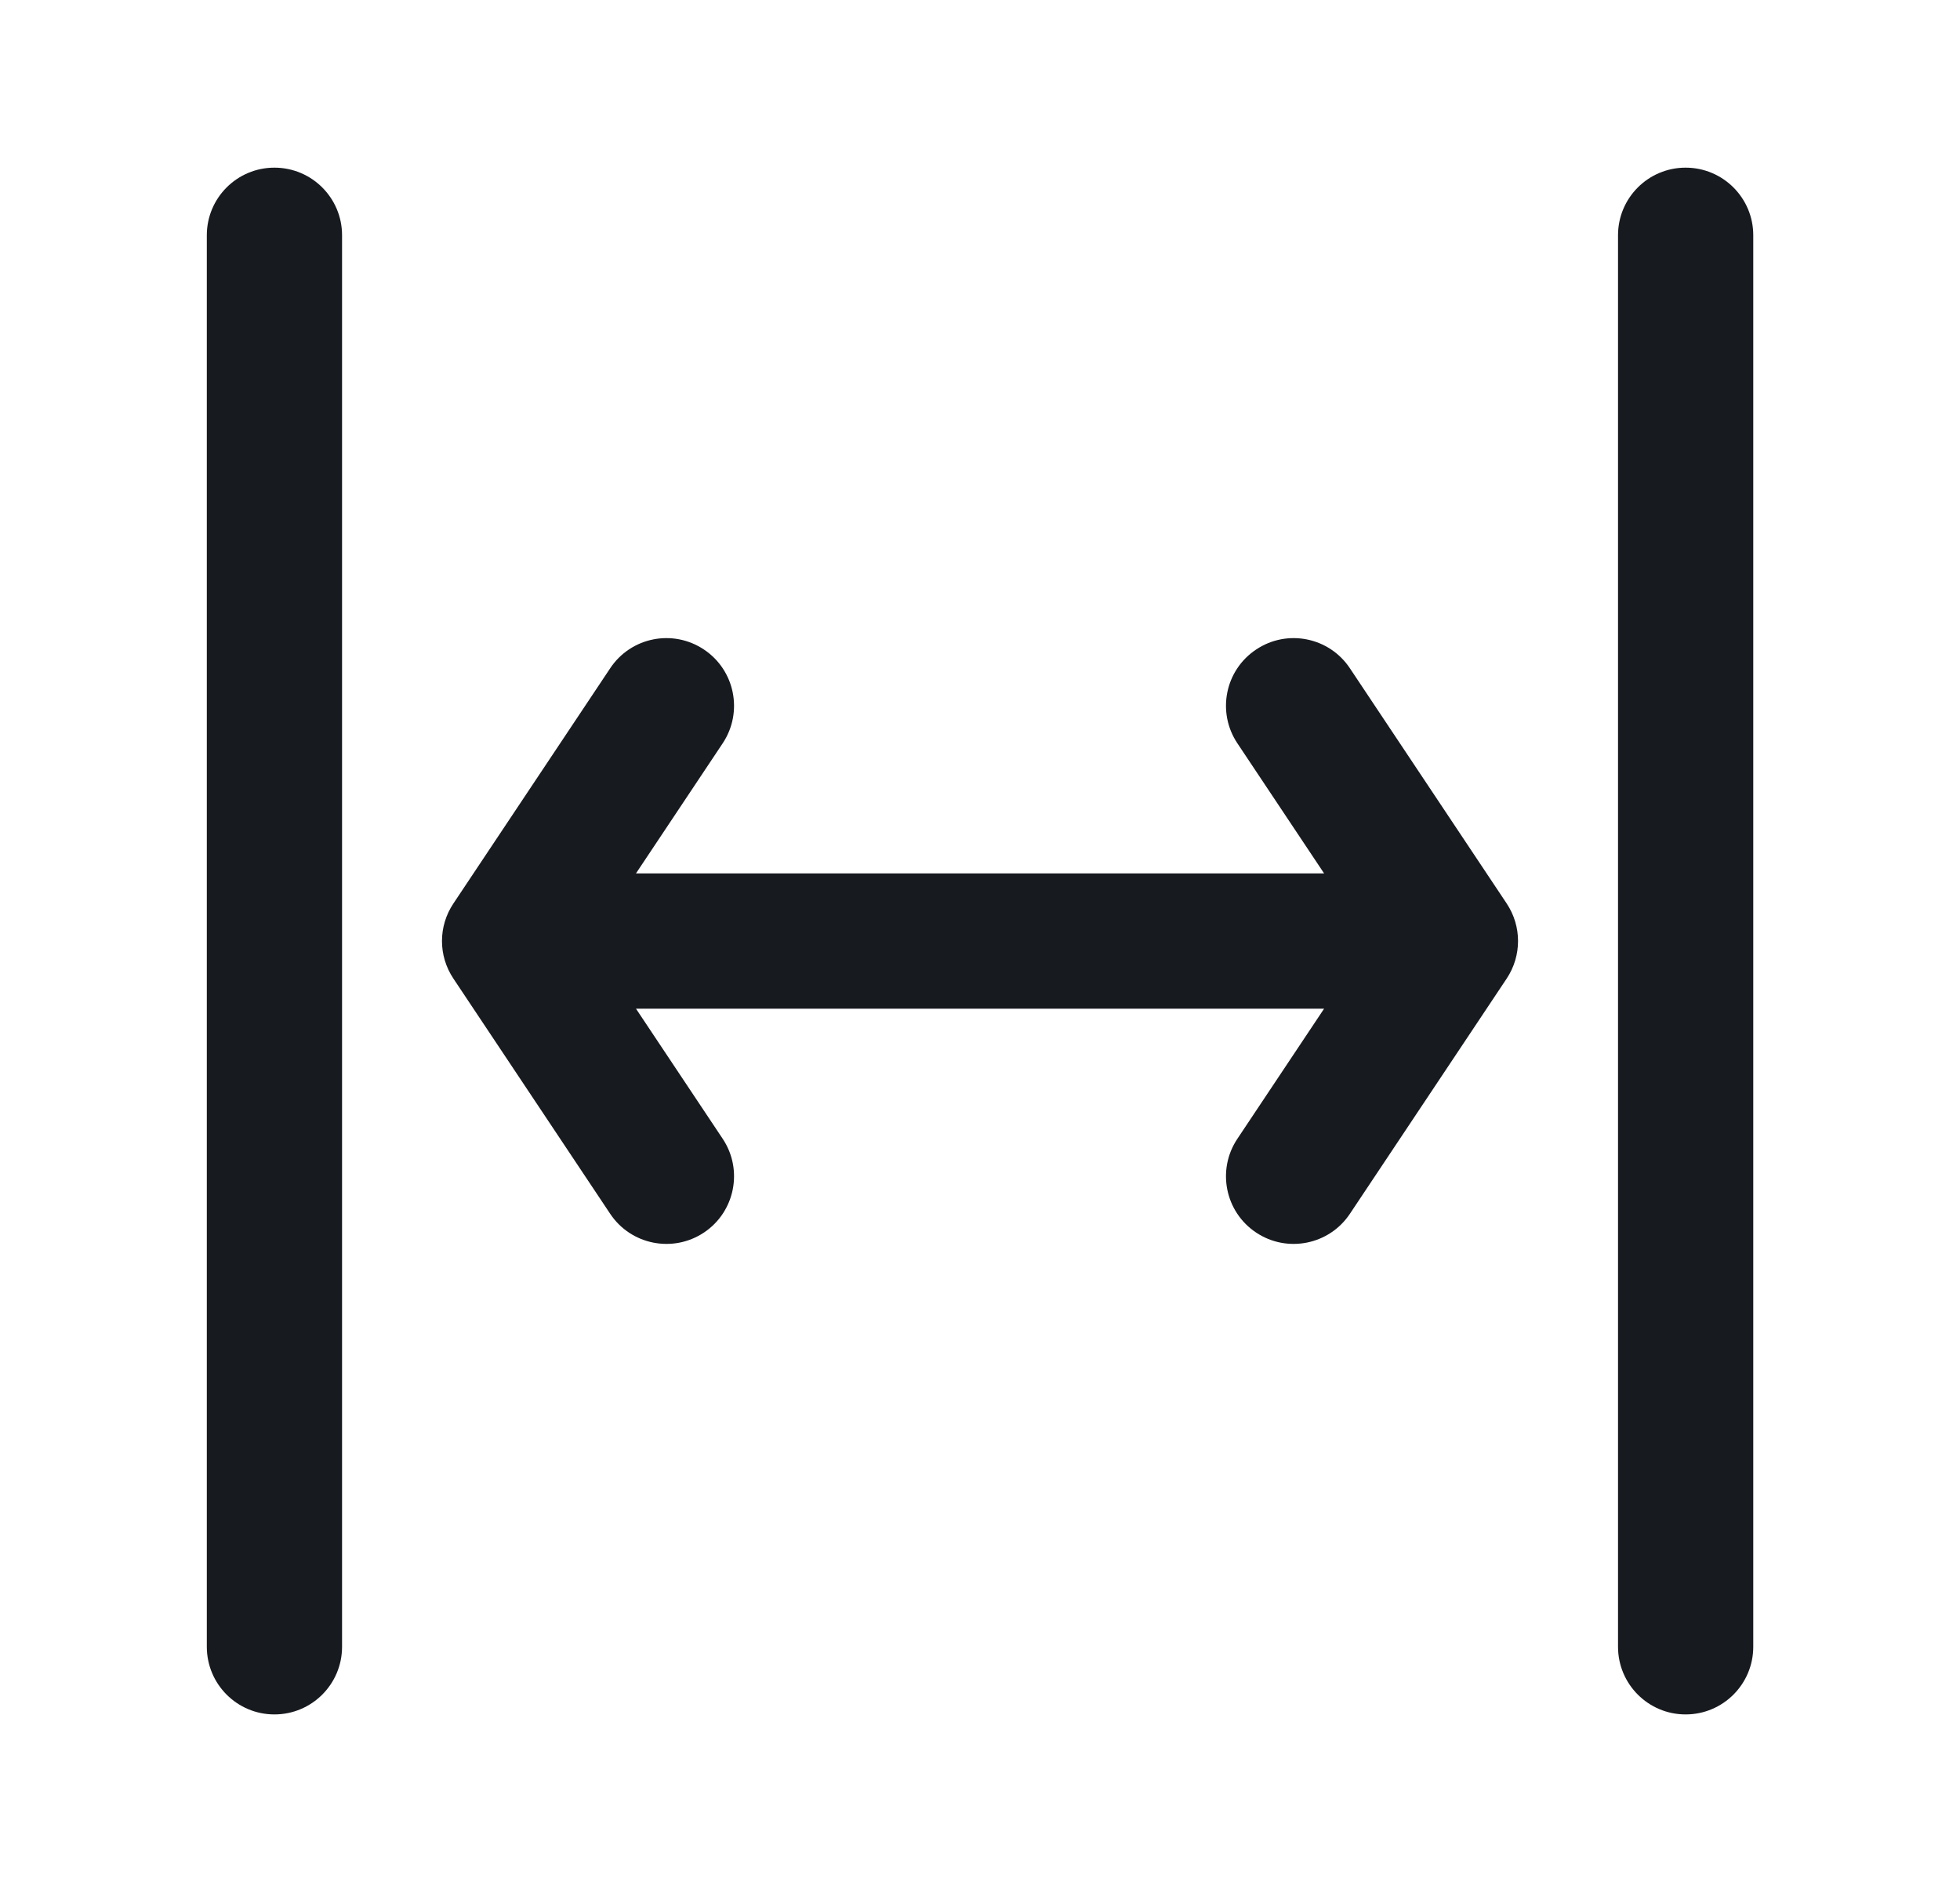
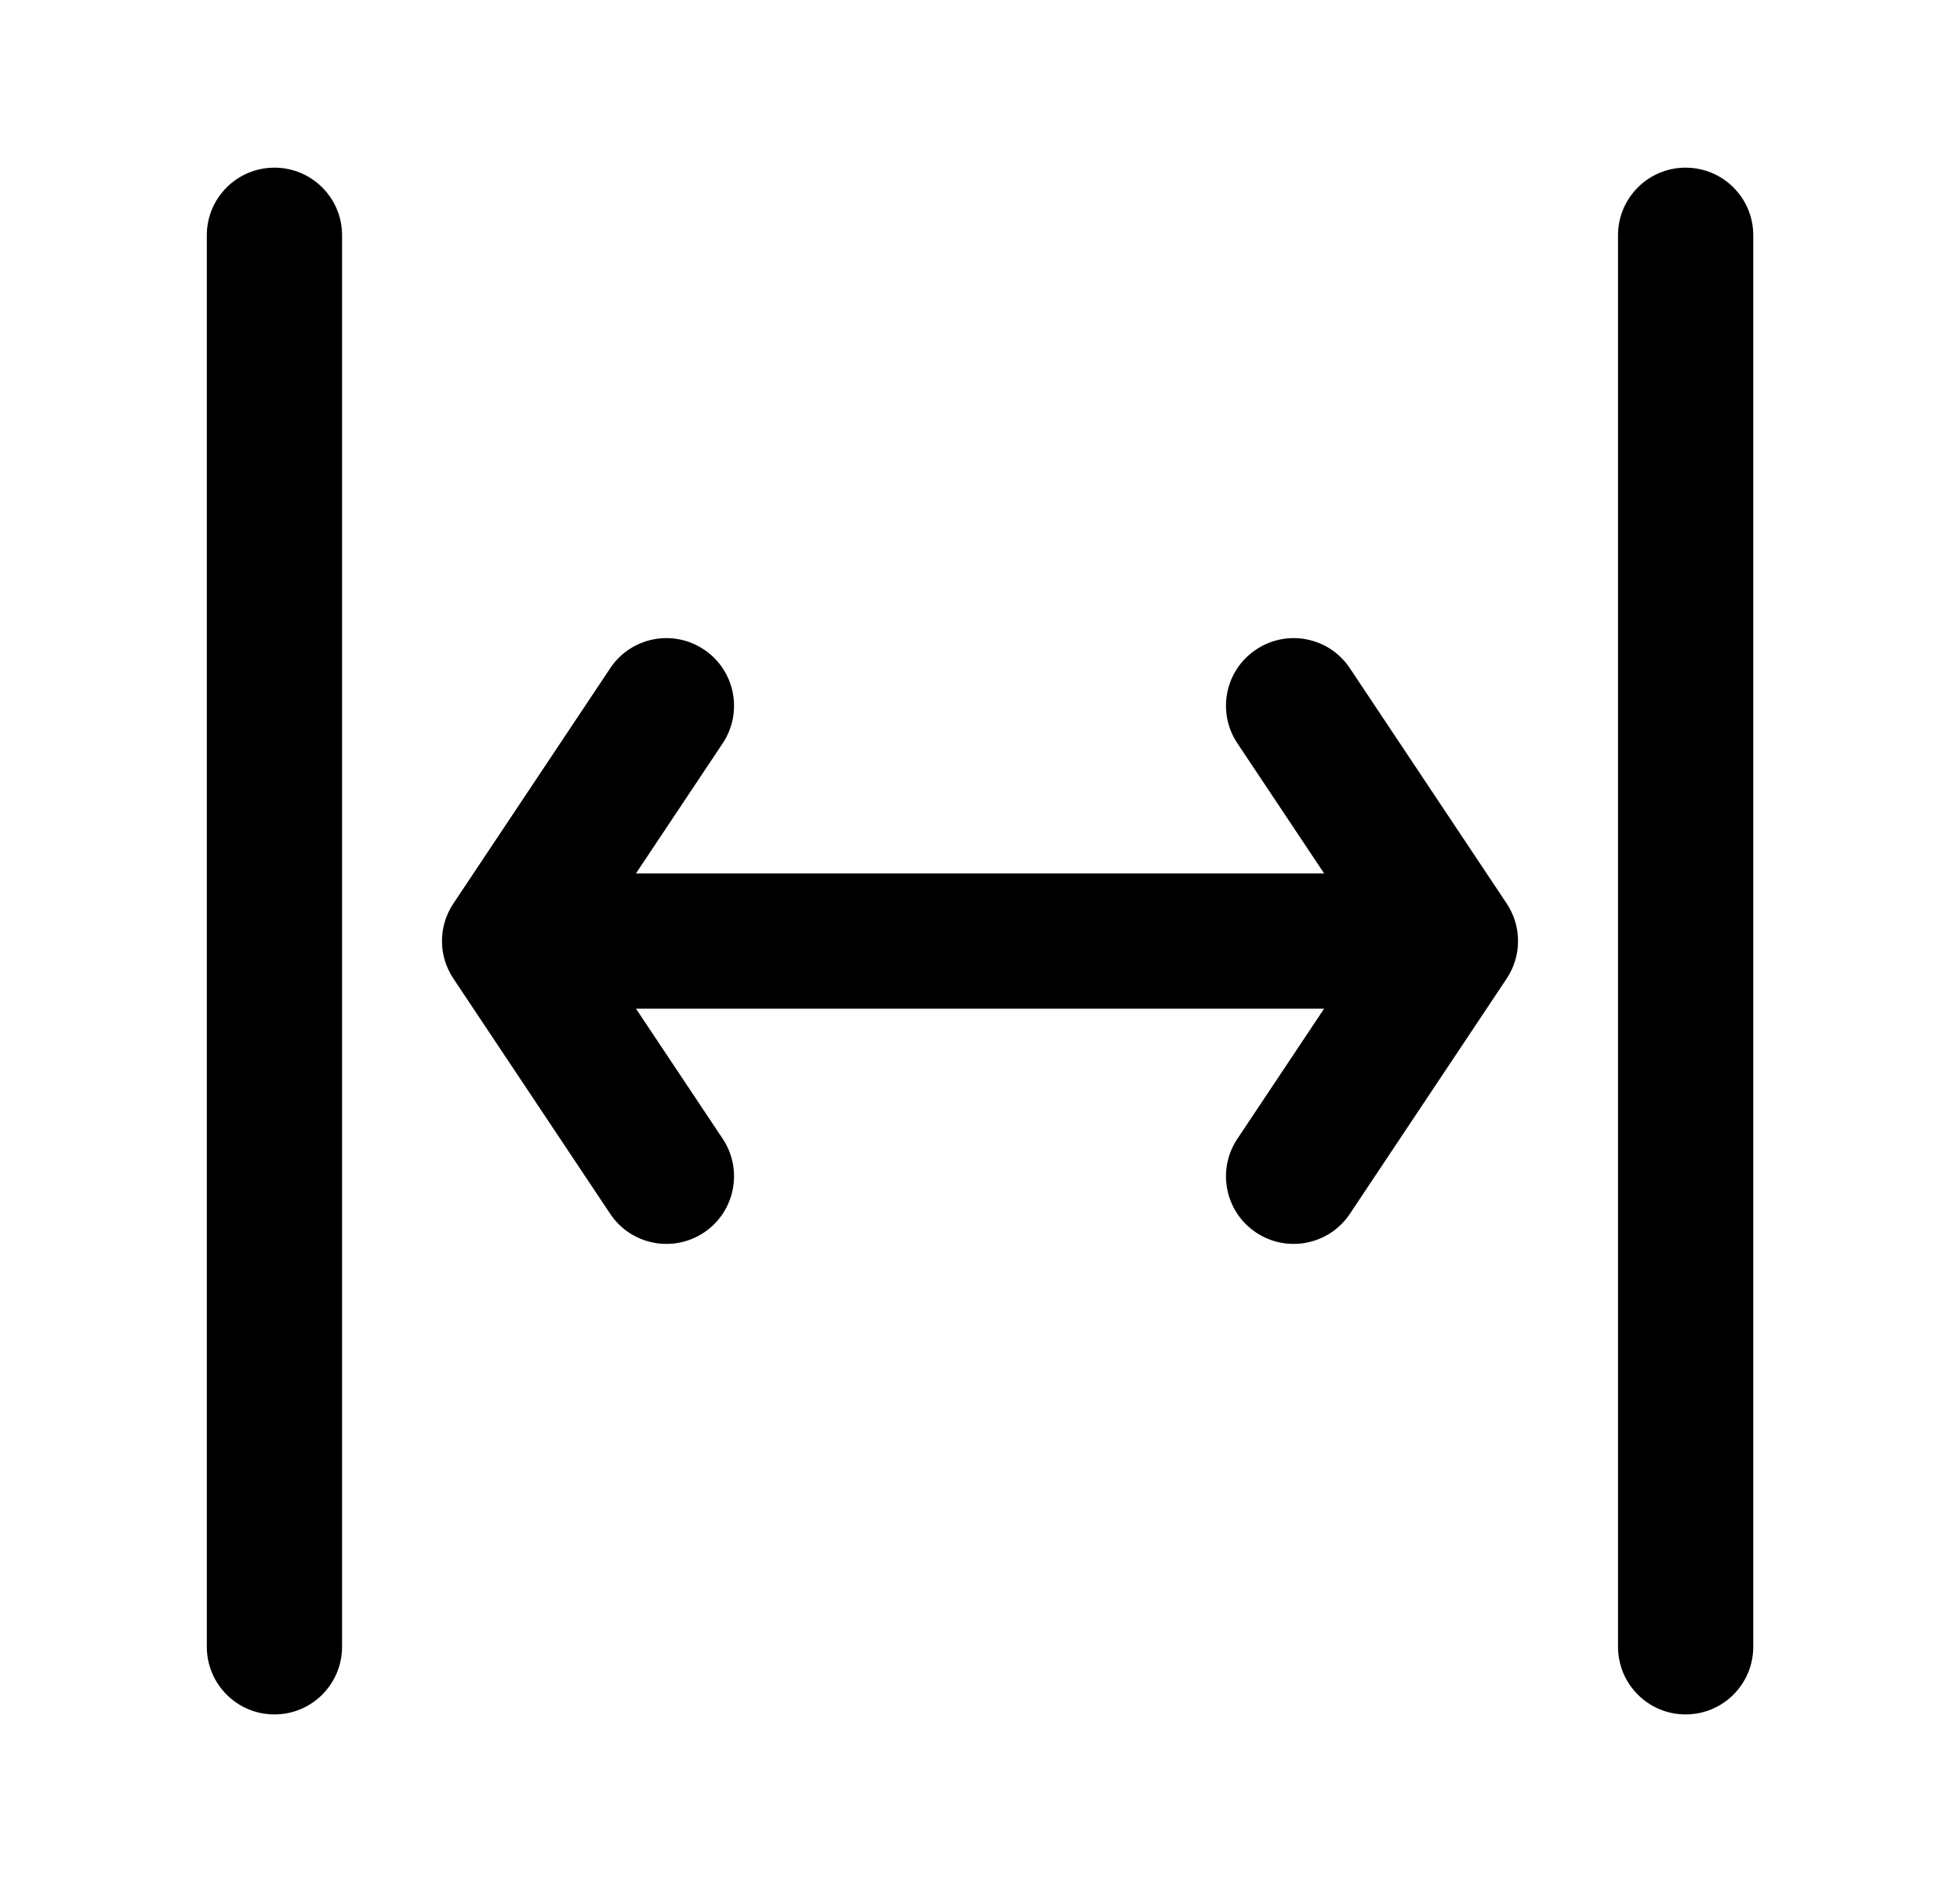
<svg xmlns="http://www.w3.org/2000/svg" width="25" height="24" viewBox="0 0 25 24" fill="none">
  <g id="24px Line">
-     <path id="Icon (Stroke)" fill-rule="evenodd" clip-rule="evenodd" d="M3.5 2.138C3.977 2.138 4.363 2.524 4.363 3V21C4.363 21.477 3.977 21.863 3.5 21.863C3.024 21.863 2.638 21.477 2.638 21V3C2.638 2.524 3.024 2.138 3.5 2.138ZM21.5 2.138C21.977 2.138 22.363 2.524 22.363 3V21C22.363 21.477 21.977 21.863 21.5 21.863C21.024 21.863 20.638 21.477 20.638 21V3C20.638 2.524 21.024 2.138 21.5 2.138ZM8.979 8.283C9.375 8.547 9.482 9.082 9.218 9.479L8.112 11.138H16.889L15.783 9.479C15.518 9.082 15.625 8.547 16.022 8.283C16.418 8.018 16.954 8.125 17.218 8.522L19.218 11.522C19.411 11.812 19.411 12.189 19.218 12.479L17.218 15.479C16.954 15.875 16.418 15.982 16.022 15.718C15.625 15.454 15.518 14.918 15.783 14.522L16.889 12.863H8.112L9.218 14.522C9.482 14.918 9.375 15.454 8.979 15.718C8.582 15.982 8.047 15.875 7.783 15.479L5.783 12.479C5.589 12.189 5.589 11.812 5.783 11.522L7.783 8.522C8.047 8.125 8.582 8.018 8.979 8.283Z" fill="#171A1F" />
+     <path id="Icon (Stroke)" fill-rule="evenodd" clip-rule="evenodd" d="M3.5 2.138C3.977 2.138 4.363 2.524 4.363 3V21C4.363 21.477 3.977 21.863 3.5 21.863C3.024 21.863 2.638 21.477 2.638 21V3C2.638 2.524 3.024 2.138 3.5 2.138ZM21.5 2.138C21.977 2.138 22.363 2.524 22.363 3V21C22.363 21.477 21.977 21.863 21.5 21.863C21.024 21.863 20.638 21.477 20.638 21V3C20.638 2.524 21.024 2.138 21.5 2.138ZM8.979 8.283C9.375 8.547 9.482 9.082 9.218 9.479L8.112 11.138H16.889L15.783 9.479C15.518 9.082 15.625 8.547 16.022 8.283C16.418 8.018 16.954 8.125 17.218 8.522L19.218 11.522C19.411 11.812 19.411 12.189 19.218 12.479L17.218 15.479C16.954 15.875 16.418 15.982 16.022 15.718C15.625 15.454 15.518 14.918 15.783 14.522L16.889 12.863H8.112L9.218 14.522C9.482 14.918 9.375 15.454 8.979 15.718C8.582 15.982 8.047 15.875 7.783 15.479L5.783 12.479C5.589 12.189 5.589 11.812 5.783 11.522L7.783 8.522C8.047 8.125 8.582 8.018 8.979 8.283Z" fill="currentColor" />
  </g>
</svg>
